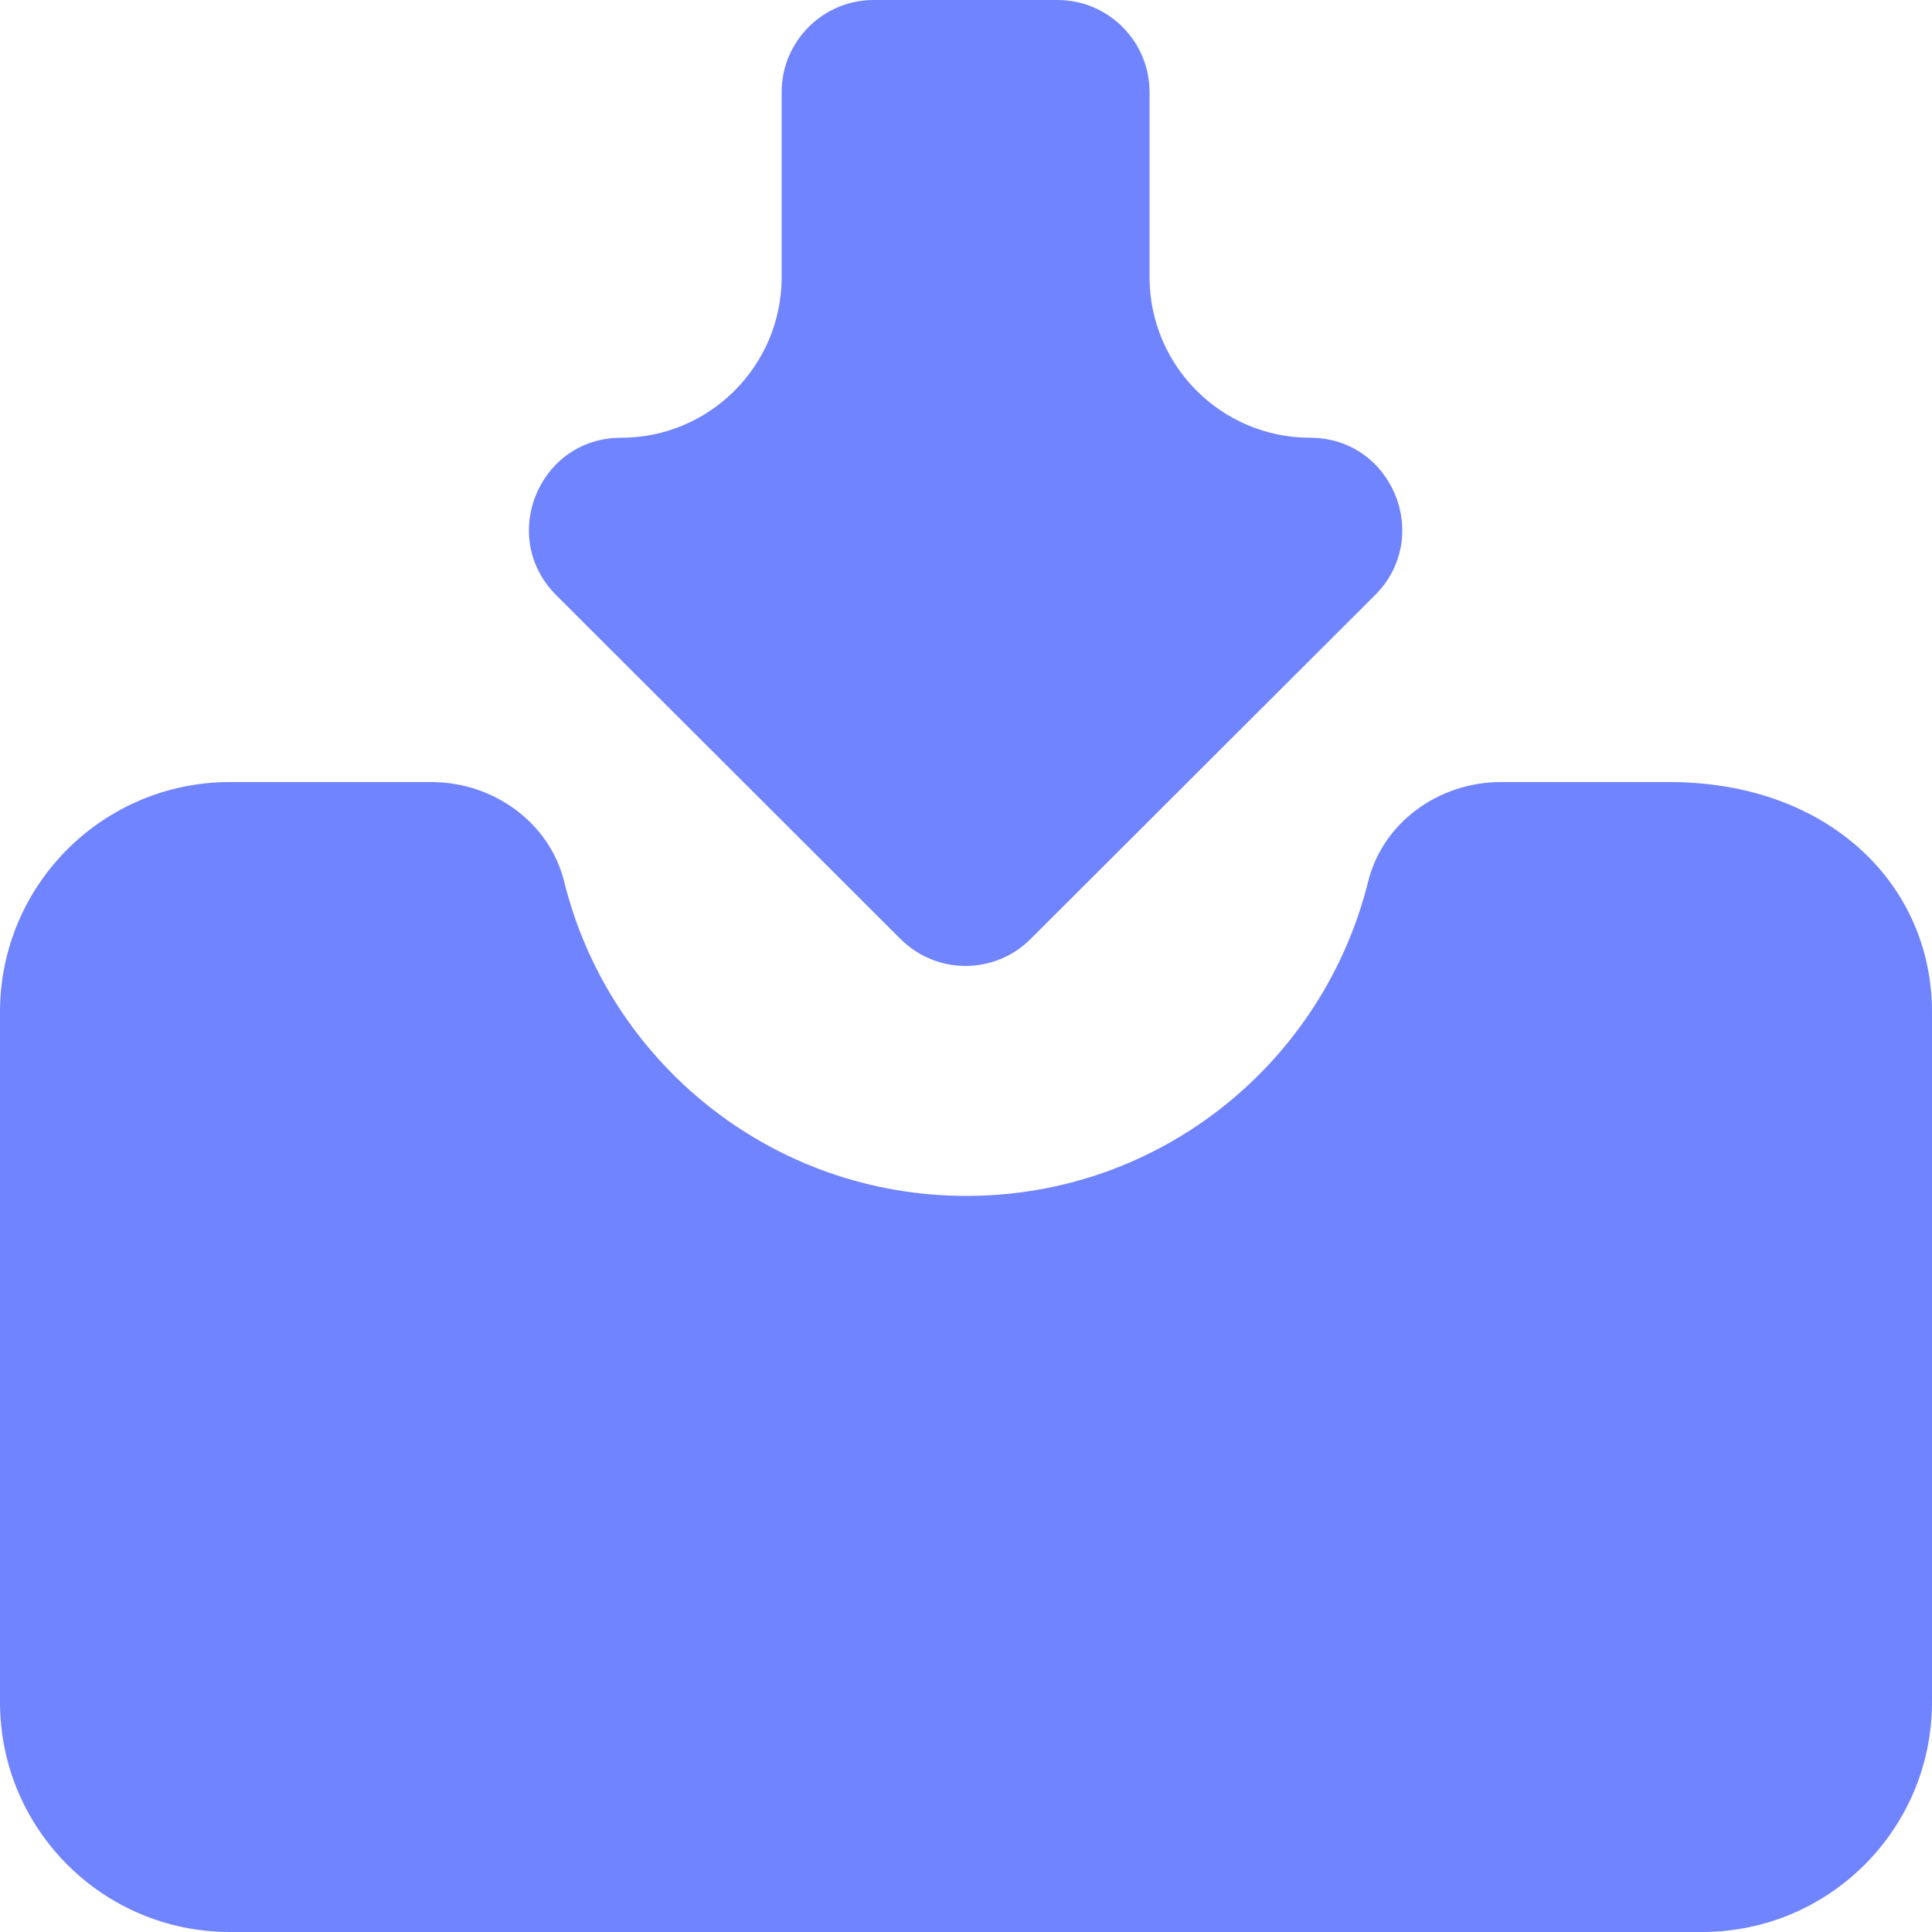
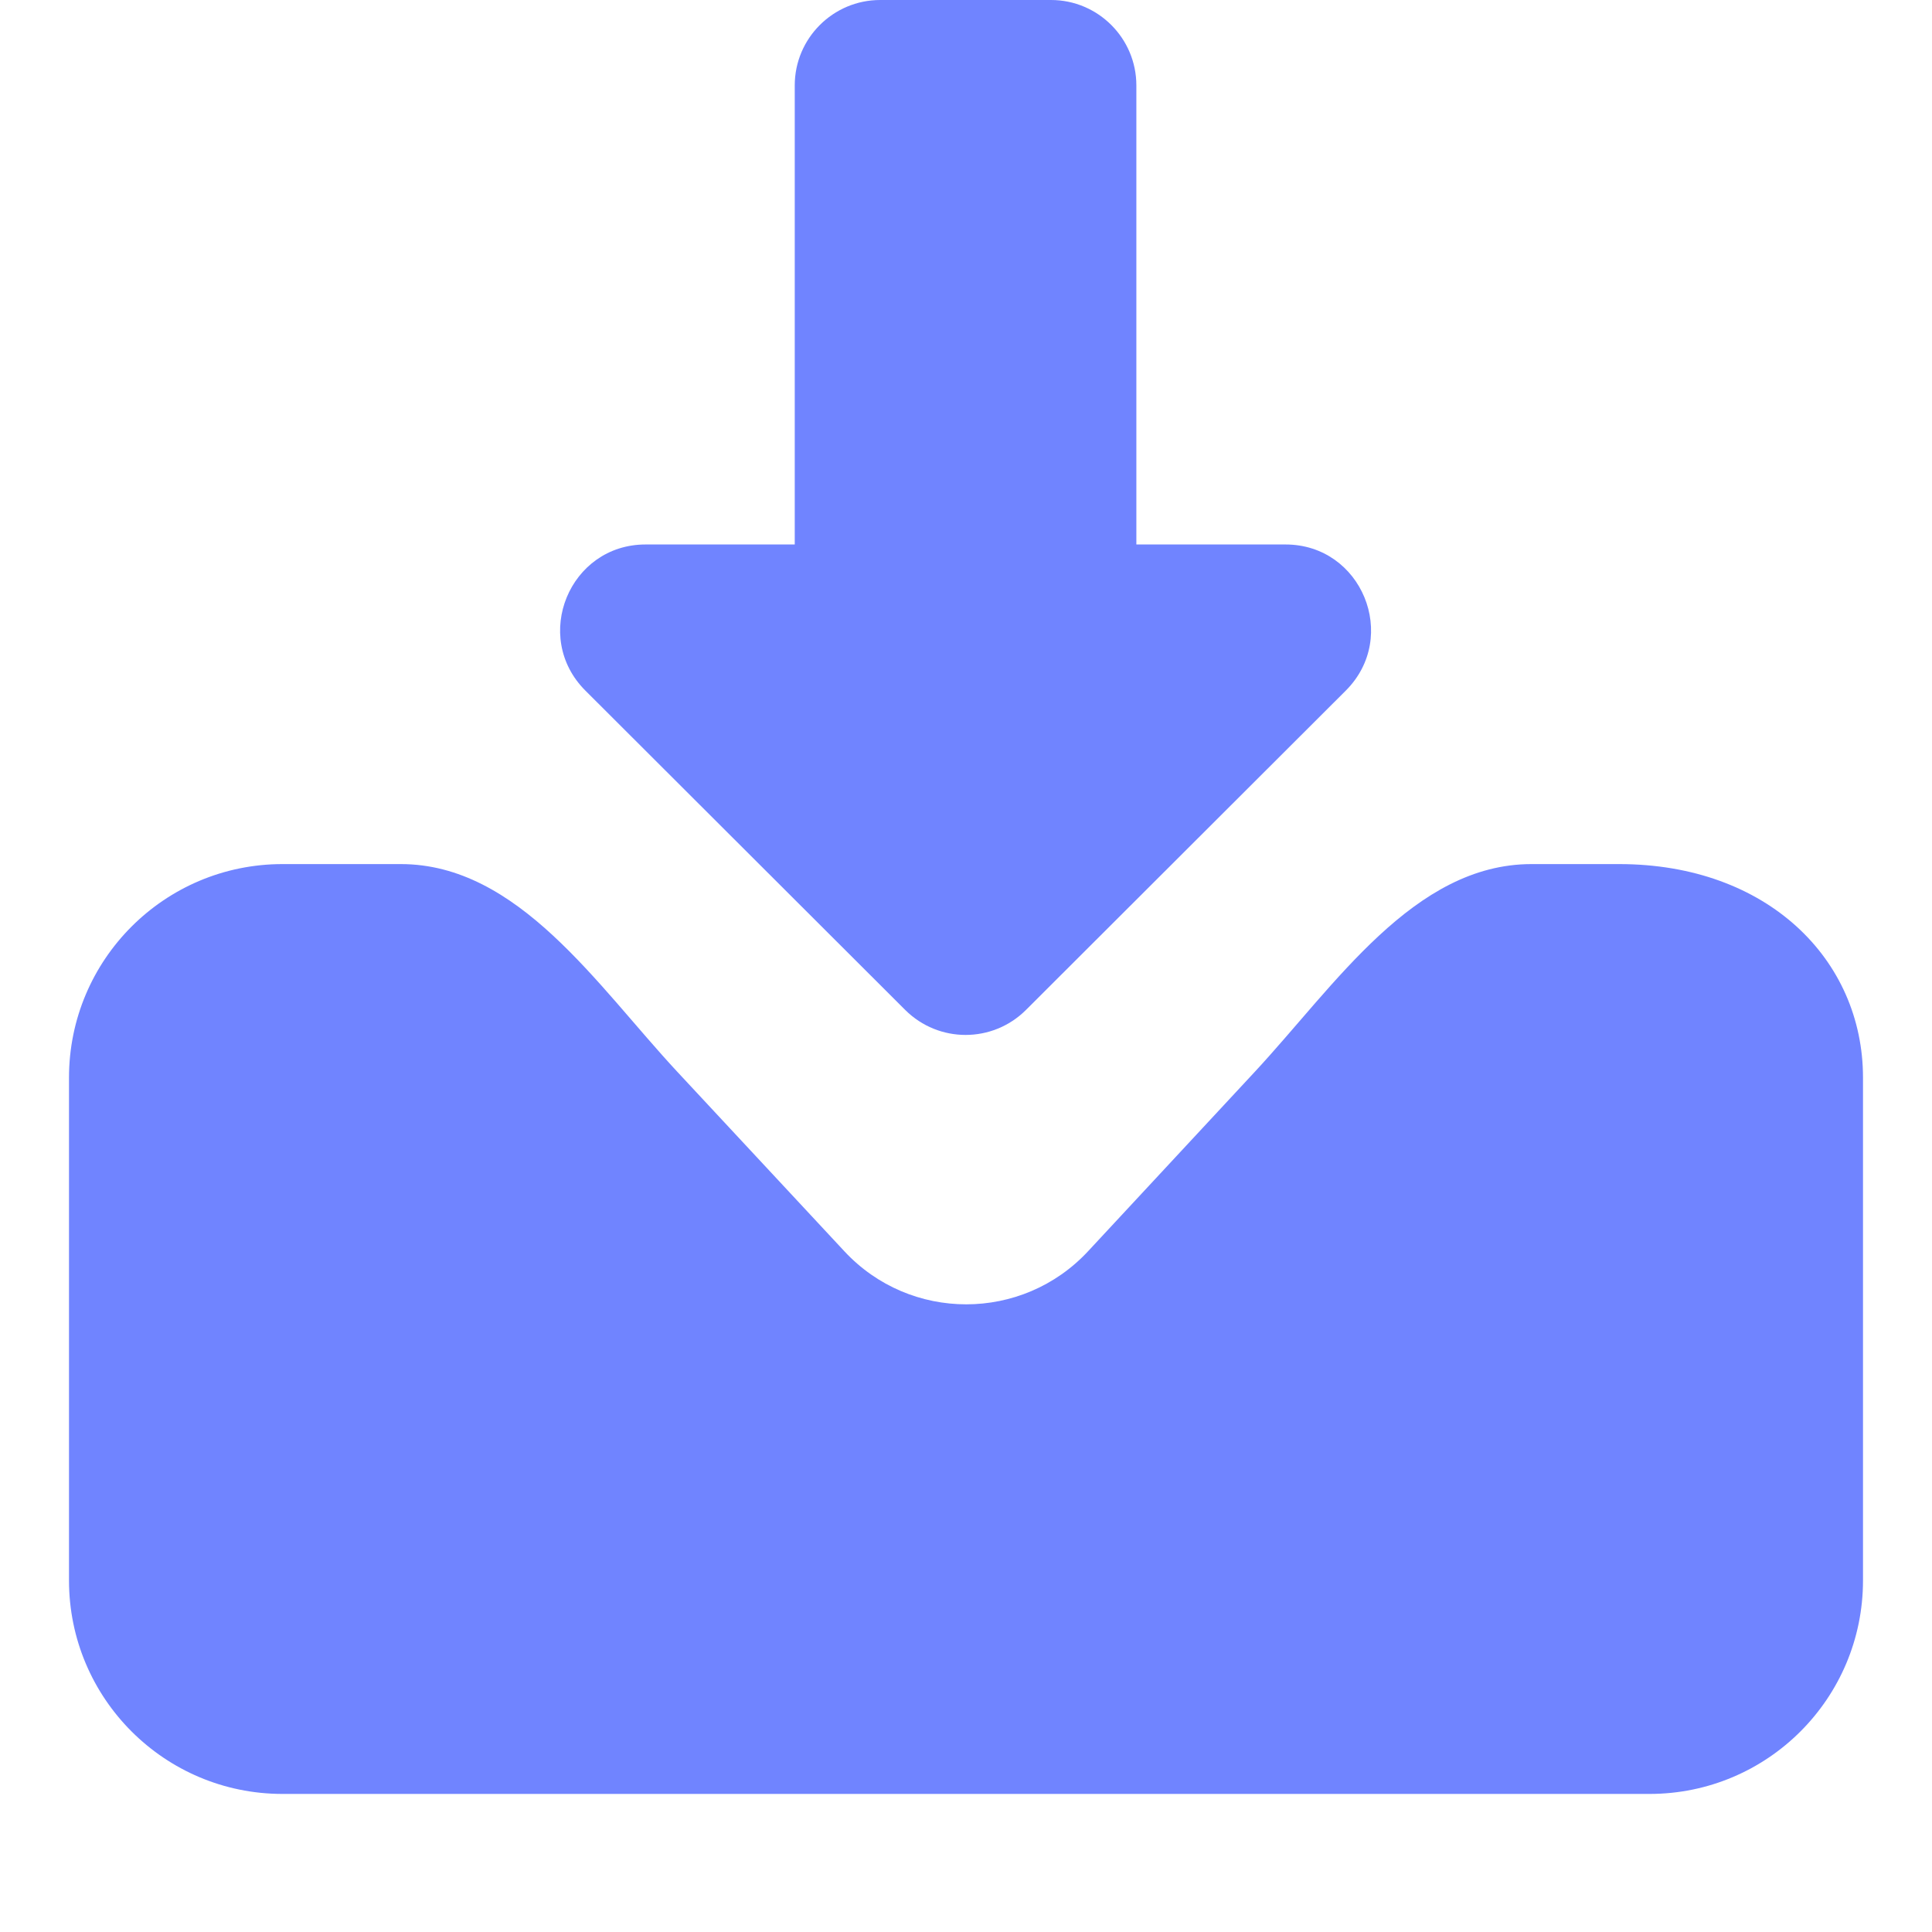
- <svg xmlns="http://www.w3.org/2000/svg" width="24" height="24" viewBox="0 0 24 24" fill="none">
-   <g id="Frame 1244831091">
-     <path id="Union" fill-rule="evenodd" clip-rule="evenodd" d="M6.909 7.393L11.189 11.667C11.636 12.11 12.354 12.11 12.8 11.667L17.081 7.393C17.803 6.672 17.294 5.438 16.276 5.438C15.174 5.438 14.28 4.544 14.28 3.442V1.143C14.28 0.513 13.767 0 13.137 0H10.852C10.223 0 9.71 0.513 9.71 1.143V3.442C9.71 4.544 8.816 5.438 7.714 5.438C6.696 5.438 6.187 6.672 6.909 7.393ZM24 21.144V12.571C24 10.993 22.722 9.715 20.737 9.715H18.643C17.877 9.715 17.178 10.213 16.995 10.953C16.438 13.194 14.421 14.856 12.004 14.856C9.587 14.856 7.562 13.194 7.009 10.953C6.826 10.213 6.123 9.715 5.361 9.715H2.856C1.278 9.715 0 10.993 0 12.571V21.144C0 22.722 1.278 24 2.856 24H21.144C22.722 24 24 22.722 24 21.144Z" fill="#7084FF" />
-   </g>
+ <svg xmlns="http://www.w3.org/2000/svg" width="28" height="28" viewBox="0 0 28 28" fill="none">
+   <path d="M27 15.618V22.905C27 24.614 25.616 25.999 23.906 25.999H4.094C2.385 25.999 1 24.614 1 22.905V15.618C1 13.908 2.385 12.523 4.094 12.523H5.808C7.512 12.523 8.652 14.281 9.813 15.53L12.237 18.134C13.191 19.16 14.816 19.16 15.77 18.133L18.186 15.533C19.347 14.283 20.489 12.523 22.196 12.523H23.465C25.616 12.523 27 13.908 27 15.618Z" fill="#7084FF" />
+   <path d="M13.121 14.639L8.484 10.009C7.702 9.228 8.254 7.891 9.356 7.891H11.518V1.238C11.518 0.555 12.074 0 12.756 0H15.232C15.914 0 16.469 0.555 16.469 1.238V7.891H18.631C19.734 7.891 20.286 9.228 19.504 10.009L14.867 14.639C14.383 15.119 13.605 15.119 13.121 14.639Z" fill="#7084FF" />
</svg>
